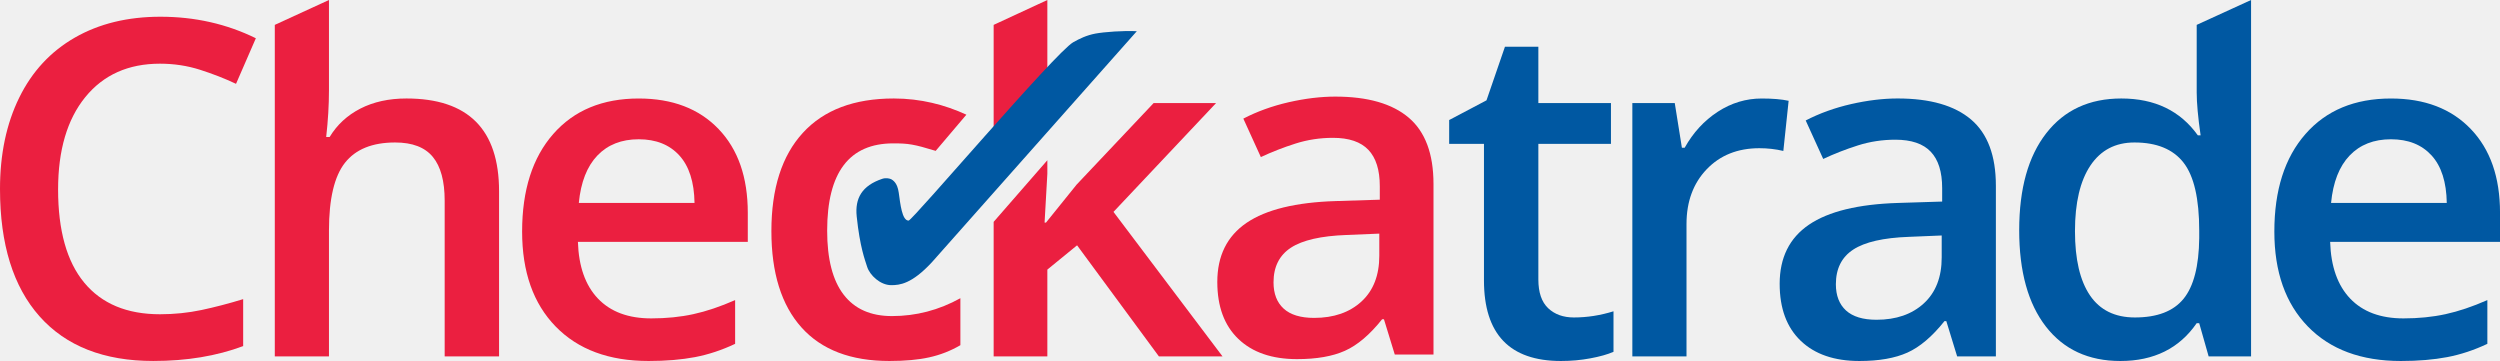
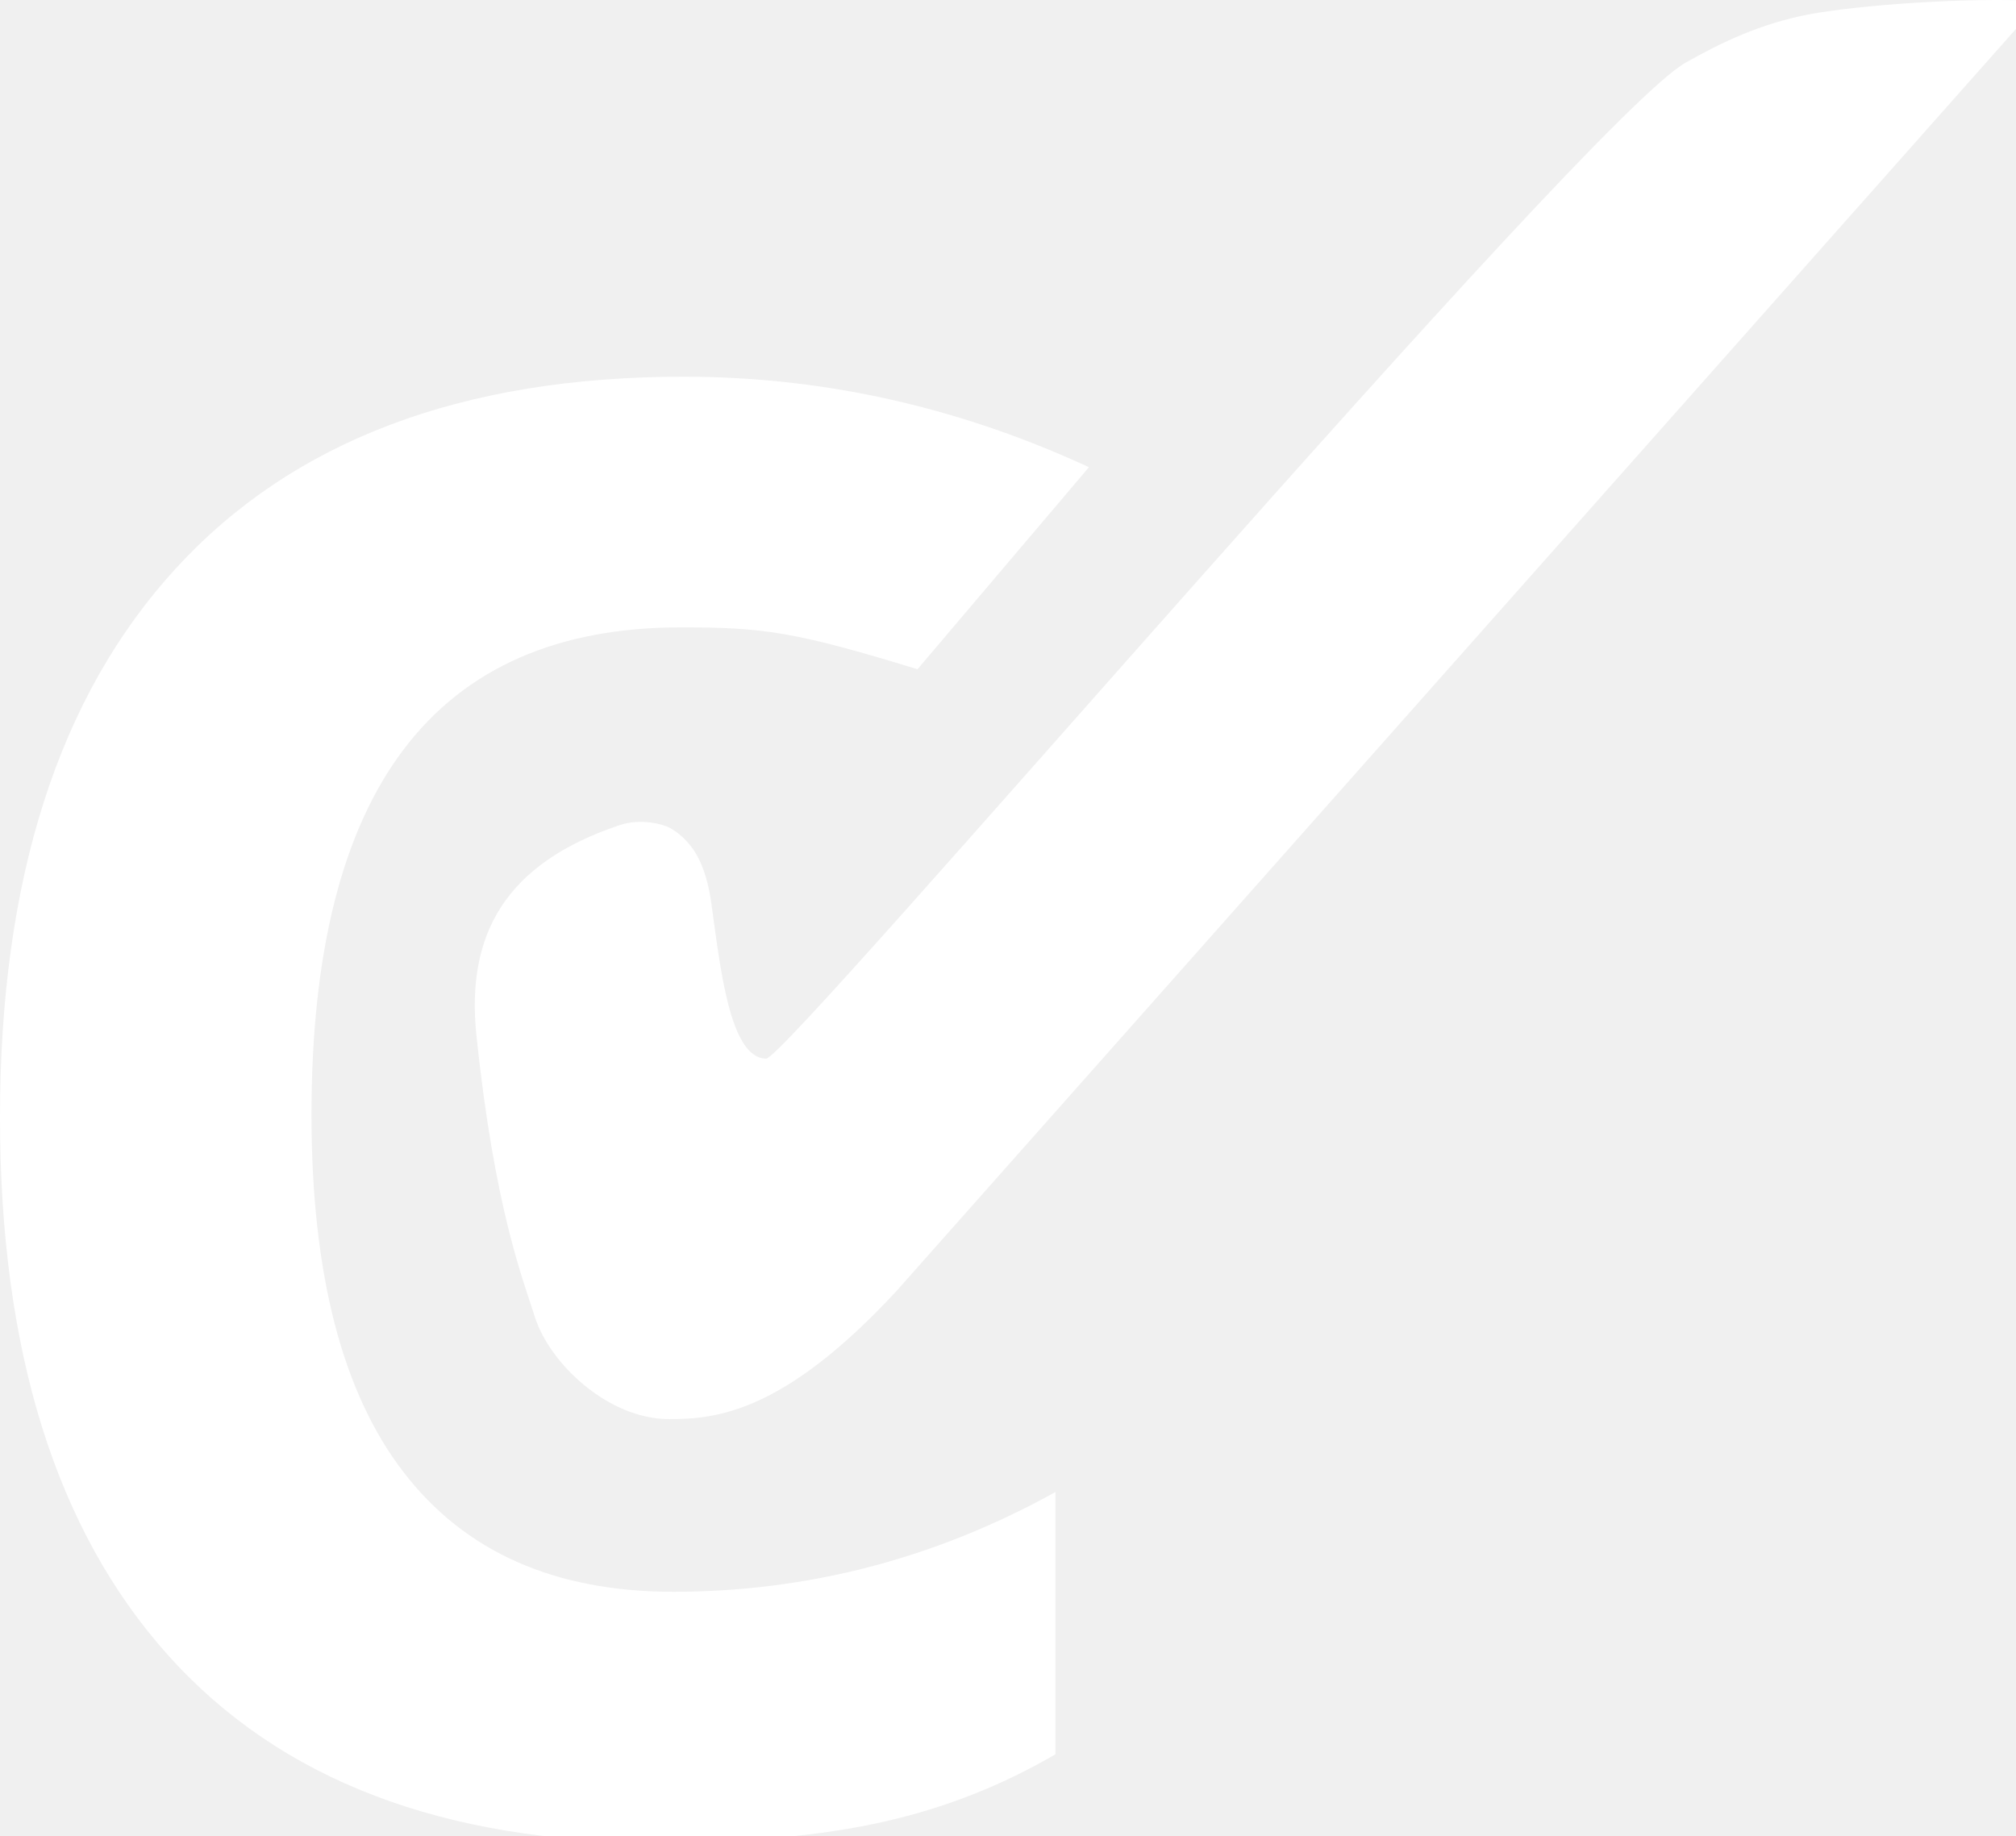
- <svg xmlns="http://www.w3.org/2000/svg" alt="Checkatrade Logo" width="464" height="67" viewBox="0 0 464 67">
-   <g>
-     <path d="M165.073 67C157.916 67 152.476 64.927 148.753 60.77C145.033 56.62 143.17 50.659 143.17 42.896C143.17 34.987 145.113 28.909 149.01 24.655C152.903 20.404 158.528 18.279 165.887 18.279C170.878 18.279 175.37 19.442 179.36 21.287L173.663 28.002C169.592 26.756 168.563 26.61 165.8 26.61C157.613 26.61 153.522 32.01 153.522 42.809C153.522 48.077 154.54 52.04 156.581 54.688C158.618 57.34 161.608 58.665 165.543 58.665C170.02 58.665 174.257 57.561 178.248 55.349V64.065C176.451 65.114 174.535 65.865 172.495 66.318C170.458 66.775 167.983 67 165.073 67Z" fill="#EB1F40" />
-     <path d="M193.303 15.482C193.686 15.077 194.023 14.78 194.388 14.416V0L184.422 4.617V25.97C184.738 25.579 185.068 25.163 185.371 24.793C188.875 20.474 191.516 17.369 193.303 15.482Z" fill="#EB1F40" />
-     <path d="M206.662 39.327L225.701 19.131H214.112L199.821 34.263L194.131 41.321H193.873L194.388 32.266V29.739L184.422 41.175V66.148H194.388V50.036L199.904 45.53L215.092 66.148H226.9L206.662 39.327Z" fill="#EB1F40" />
-     <path d="M29.69 11.82C23.812 11.82 19.192 13.89 15.827 18.03C12.466 22.166 10.783 27.877 10.783 35.16C10.783 42.785 12.399 48.551 15.636 52.463C18.876 56.37 23.558 58.326 29.69 58.326C32.342 58.326 34.911 58.063 37.39 57.54C39.868 57.014 42.451 56.343 45.131 55.519V64.234C40.226 66.072 34.664 66.997 28.449 66.997C19.293 66.997 12.264 64.241 7.356 58.731C2.451 53.221 0 45.332 0 35.073C0 28.611 1.192 22.955 3.574 18.109C5.955 13.264 9.396 9.553 13.905 6.971C18.41 4.392 23.701 3.105 29.777 3.105C36.166 3.105 42.069 4.437 47.485 7.099L43.807 15.559C41.697 14.565 39.465 13.696 37.112 12.945C34.758 12.194 32.287 11.82 29.69 11.82Z" fill="#EB1F40" />
-     <path d="M92.63 66.148H82.531V37.24C82.531 33.612 81.801 30.906 80.331 29.12C78.861 27.334 76.531 26.444 73.337 26.444C69.117 26.444 66.013 27.697 64.031 30.207C62.046 32.716 61.056 36.918 61.056 42.813V66.152H51.002V4.617L61.056 0V16.791C61.056 19.483 60.885 22.36 60.541 25.423H61.184C62.554 23.152 64.459 21.398 66.896 20.148C69.336 18.902 72.179 18.279 75.43 18.279C86.894 18.279 92.626 24.021 92.626 35.499V66.148H92.63Z" fill="#EB1F40" />
-     <path d="M118.548 25.849C115.353 25.849 112.795 26.856 110.873 28.867C108.947 30.881 107.8 33.813 107.428 37.669H128.904C128.844 33.785 127.902 30.847 126.081 28.846C124.256 26.849 121.743 25.849 118.548 25.849ZM120.39 67C113.031 67 107.278 64.868 103.128 60.6C98.977 56.336 96.905 50.462 96.905 42.982C96.905 35.298 98.828 29.265 102.679 24.873C106.531 20.48 111.822 18.282 118.551 18.282C124.798 18.282 129.731 20.165 133.357 23.938C136.979 27.707 138.79 32.892 138.79 39.497V44.896H107.261C107.407 49.458 108.644 52.968 110.984 55.419C113.323 57.869 116.615 59.094 120.867 59.094C123.661 59.094 126.265 58.835 128.674 58.309C131.087 57.783 133.673 56.914 136.44 55.695V63.816C133.989 64.975 131.504 65.799 128.997 66.28C126.481 66.758 123.613 67 120.39 67Z" fill="#EB1F40" />
-     <path d="M243.899 59.001C247.546 59.001 250.479 57.987 252.687 55.962C254.898 53.934 256 51.092 256 47.437V43.359L249.93 43.612C245.192 43.782 241.751 44.568 239.599 45.969C237.444 47.375 236.366 49.524 236.366 52.414C236.366 54.508 236.995 56.132 238.247 57.281C239.505 58.426 241.389 59.001 243.899 59.001ZM258.871 65.802L256.862 59.257H256.518C254.237 62.12 251.939 64.065 249.631 65.1C247.32 66.138 244.351 66.654 240.732 66.654C236.081 66.654 232.455 65.408 229.845 62.912C227.234 60.417 225.931 56.893 225.931 52.328C225.931 47.482 227.745 43.823 231.364 41.359C234.986 38.894 240.503 37.548 247.917 37.319L256.09 37.063V34.554C256.09 31.55 255.388 29.303 253.973 27.815C252.562 26.326 250.368 25.582 247.406 25.582C244.98 25.582 242.658 25.939 240.433 26.648C238.209 27.355 236.067 28.192 234.013 29.154L230.763 22.014C233.328 20.681 236.137 19.671 239.189 18.971C242.241 18.279 245.123 17.929 247.831 17.929C253.851 17.929 258.391 19.234 261.461 21.841C264.523 24.447 266.056 28.545 266.056 34.128V65.799H258.871V65.802Z" fill="#EB1F40" />
-     <path d="M292.11 58.921C294.561 58.921 297.015 58.541 299.466 57.776V65.297C298.357 65.782 296.921 66.183 295.169 66.508C293.414 66.837 291.595 67 289.715 67C280.187 67 275.424 62.009 275.424 52.033V26.697H268.966V22.277L275.894 18.622L279.318 8.677H285.519V19.134H298.993V26.7H285.519V51.864C285.519 54.273 286.124 56.052 287.337 57.201C288.554 58.35 290.142 58.921 292.11 58.921Z" fill="#0058A2" />
-     <path d="M326.966 18.282C328.992 18.282 330.657 18.421 331.971 18.708L330.987 28.016C329.562 27.676 328.078 27.507 326.535 27.507C322.516 27.507 319.255 28.812 316.759 31.418C314.267 34.024 313.016 37.413 313.016 41.58V66.152H302.963V19.131H310.836L312.161 27.42H312.675C314.246 24.613 316.287 22.391 318.814 20.743C321.341 19.103 324.056 18.282 326.966 18.282Z" fill="#0058A2" />
-     <path d="M348.275 59.347C351.921 59.347 354.855 58.333 357.062 56.308C359.273 54.28 360.379 51.438 360.379 47.783V43.706L354.302 43.958C349.564 44.128 346.123 44.914 343.971 46.315C341.816 47.721 340.738 49.87 340.738 52.76C340.738 54.854 341.367 56.478 342.619 57.627C343.884 58.773 345.765 59.347 348.275 59.347ZM363.246 66.148L361.237 59.603H360.893C358.613 62.466 356.315 64.411 354.007 65.446C351.695 66.484 348.726 67 345.108 67C340.457 67 336.831 65.754 334.22 63.258C331.61 60.763 330.306 57.239 330.306 52.674C330.306 47.828 332.121 44.169 335.74 41.705C339.362 39.24 344.882 37.894 352.293 37.666L360.465 37.41V34.9C360.465 31.896 359.76 29.649 358.349 28.161C356.937 26.673 354.747 25.928 351.782 25.928C349.356 25.928 347.034 26.285 344.809 26.994C342.584 27.701 340.443 28.538 338.388 29.5L335.138 22.36C337.704 21.027 340.512 20.017 343.568 19.317C346.616 18.625 349.498 18.276 352.21 18.276C358.227 18.276 362.767 19.581 365.836 22.187C368.899 24.793 370.435 28.891 370.435 34.474V66.145H363.246V66.148Z" fill="#0058A2" />
-     <path d="M396.239 58.921C400.376 58.921 403.382 57.769 405.267 55.457C407.147 53.148 408.117 49.399 408.176 44.214V42.813C408.176 36.887 407.206 32.678 405.267 30.189C403.327 27.694 400.289 26.444 396.155 26.444C392.617 26.444 389.895 27.87 387.983 30.719C386.075 33.568 385.115 37.628 385.115 42.899C385.115 48.115 386.043 52.089 387.896 54.82C389.752 57.554 392.53 58.921 396.239 58.921ZM393.545 67C387.639 67 383.033 64.875 379.727 60.624C376.421 56.37 374.763 50.407 374.763 42.726C374.763 35.018 376.439 29.016 379.79 24.721C383.137 20.428 387.781 18.279 393.715 18.279C399.931 18.279 404.665 20.56 407.919 25.122H408.433C407.947 21.751 407.707 19.089 407.707 17.133V4.617L417.798 0V66.148H409.925L408.173 59.984H407.703C404.484 64.66 399.76 67 393.545 67Z" fill="#0058A2" />
-     <path d="M443.765 25.849C440.571 25.849 438.012 26.856 436.09 28.867C434.164 30.881 433.017 33.813 432.645 37.669H454.121C454.062 33.785 453.12 30.847 451.298 28.846C449.47 26.849 446.963 25.849 443.765 25.849ZM445.604 67C438.249 67 432.492 64.868 428.342 60.6C424.191 56.336 422.119 50.462 422.119 42.982C422.119 35.298 424.041 29.265 427.897 24.873C431.745 20.48 437.035 18.282 443.765 18.282C450.012 18.282 454.945 20.165 458.57 23.938C462.193 27.707 464.004 32.892 464.004 39.497V44.896H432.475C432.617 49.458 433.858 52.968 436.198 55.419C438.537 57.869 441.829 59.094 446.08 59.094C448.875 59.094 451.475 58.835 453.888 58.309C456.3 57.783 458.887 56.914 461.654 55.695V63.816C459.203 64.975 456.718 65.799 454.211 66.28C451.694 66.758 448.827 67 445.604 67Z" fill="#0058A2" />
-     <path d="M165.421 33.27C165.202 33.156 164.472 32.944 163.752 33.187C159.97 34.457 158.653 36.811 159.004 40.172C159.605 45.921 160.547 48.264 160.947 49.534C161.437 51.078 163.38 52.926 165.407 52.926C166.957 52.926 169.206 52.726 172.957 48.676L210.99 5.794C210.813 5.94 211.018 5.825 210.966 5.822L210.99 5.794C208.557 5.659 204.938 5.929 203.301 6.234C201.667 6.545 200.356 7.179 199.181 7.847C195.858 9.743 169.345 40.944 168.636 40.944C167.409 40.944 167.1 37.839 166.808 35.762C166.669 34.779 166.384 34.184 166.099 33.848C166.102 33.848 165.824 33.481 165.421 33.27Z" fill="#0058A2" />
+ <svg xmlns="http://www.w3.org/2000/svg" width="100%" height="100%" viewBox="0 0 67 61" version="1.1" xml:space="preserve" style="fill-rule:evenodd;clip-rule:evenodd;stroke-linejoin:round;stroke-miterlimit:2;">
+   <g transform="matrix(1,0,0,1,-143.17,-5.75849)">
+     <path d="M165.073,67C157.916,67 152.476,64.927 148.753,60.77C145.033,56.62 143.17,50.659 143.17,42.896C143.17,34.987 145.113,28.909 149.01,24.655C152.903,20.404 158.528,18.279 165.887,18.279C170.878,18.279 175.37,19.442 179.36,21.287L173.663,28.002C169.592,26.756 168.563,26.61 165.8,26.61C157.613,26.61 153.522,32.01 153.522,42.809C153.522,48.077 154.54,52.04 156.581,54.688C158.618,57.34 161.608,58.665 165.543,58.665C170.02,58.665 174.257,57.561 178.248,55.349L178.248,64.065C176.451,65.114 174.535,65.865 172.495,66.318C170.458,66.775 167.983,67 165.073,67Z" style="fill:white;fill-rule:nonzero;" />
+   </g>
+   <g transform="matrix(1,0,0,1,-143.17,-5.75849)">
+     <path d="M165.421,33.27C165.202,33.156 164.472,32.945 163.752,33.187C159.97,34.457 158.653,36.811 159.004,40.172C159.605,45.921 160.547,48.264 160.947,49.534C161.437,51.078 163.38,52.926 165.407,52.926C166.957,52.926 169.206,52.726 172.957,48.676L210.99,5.794C210.813,5.94 211.018,5.825 210.966,5.822L210.99,5.794C208.557,5.659 204.938,5.929 203.301,6.234C201.667,6.545 200.356,7.179 199.181,7.847C195.858,9.743 169.345,40.944 168.636,40.944C167.409,40.944 167.1,37.839 166.808,35.762C166.669,34.779 166.384,34.184 166.099,33.848C166.102,33.848 165.824,33.481 165.421,33.27Z" style="fill:white;fill-rule:nonzero;" />
  </g>
</svg>
